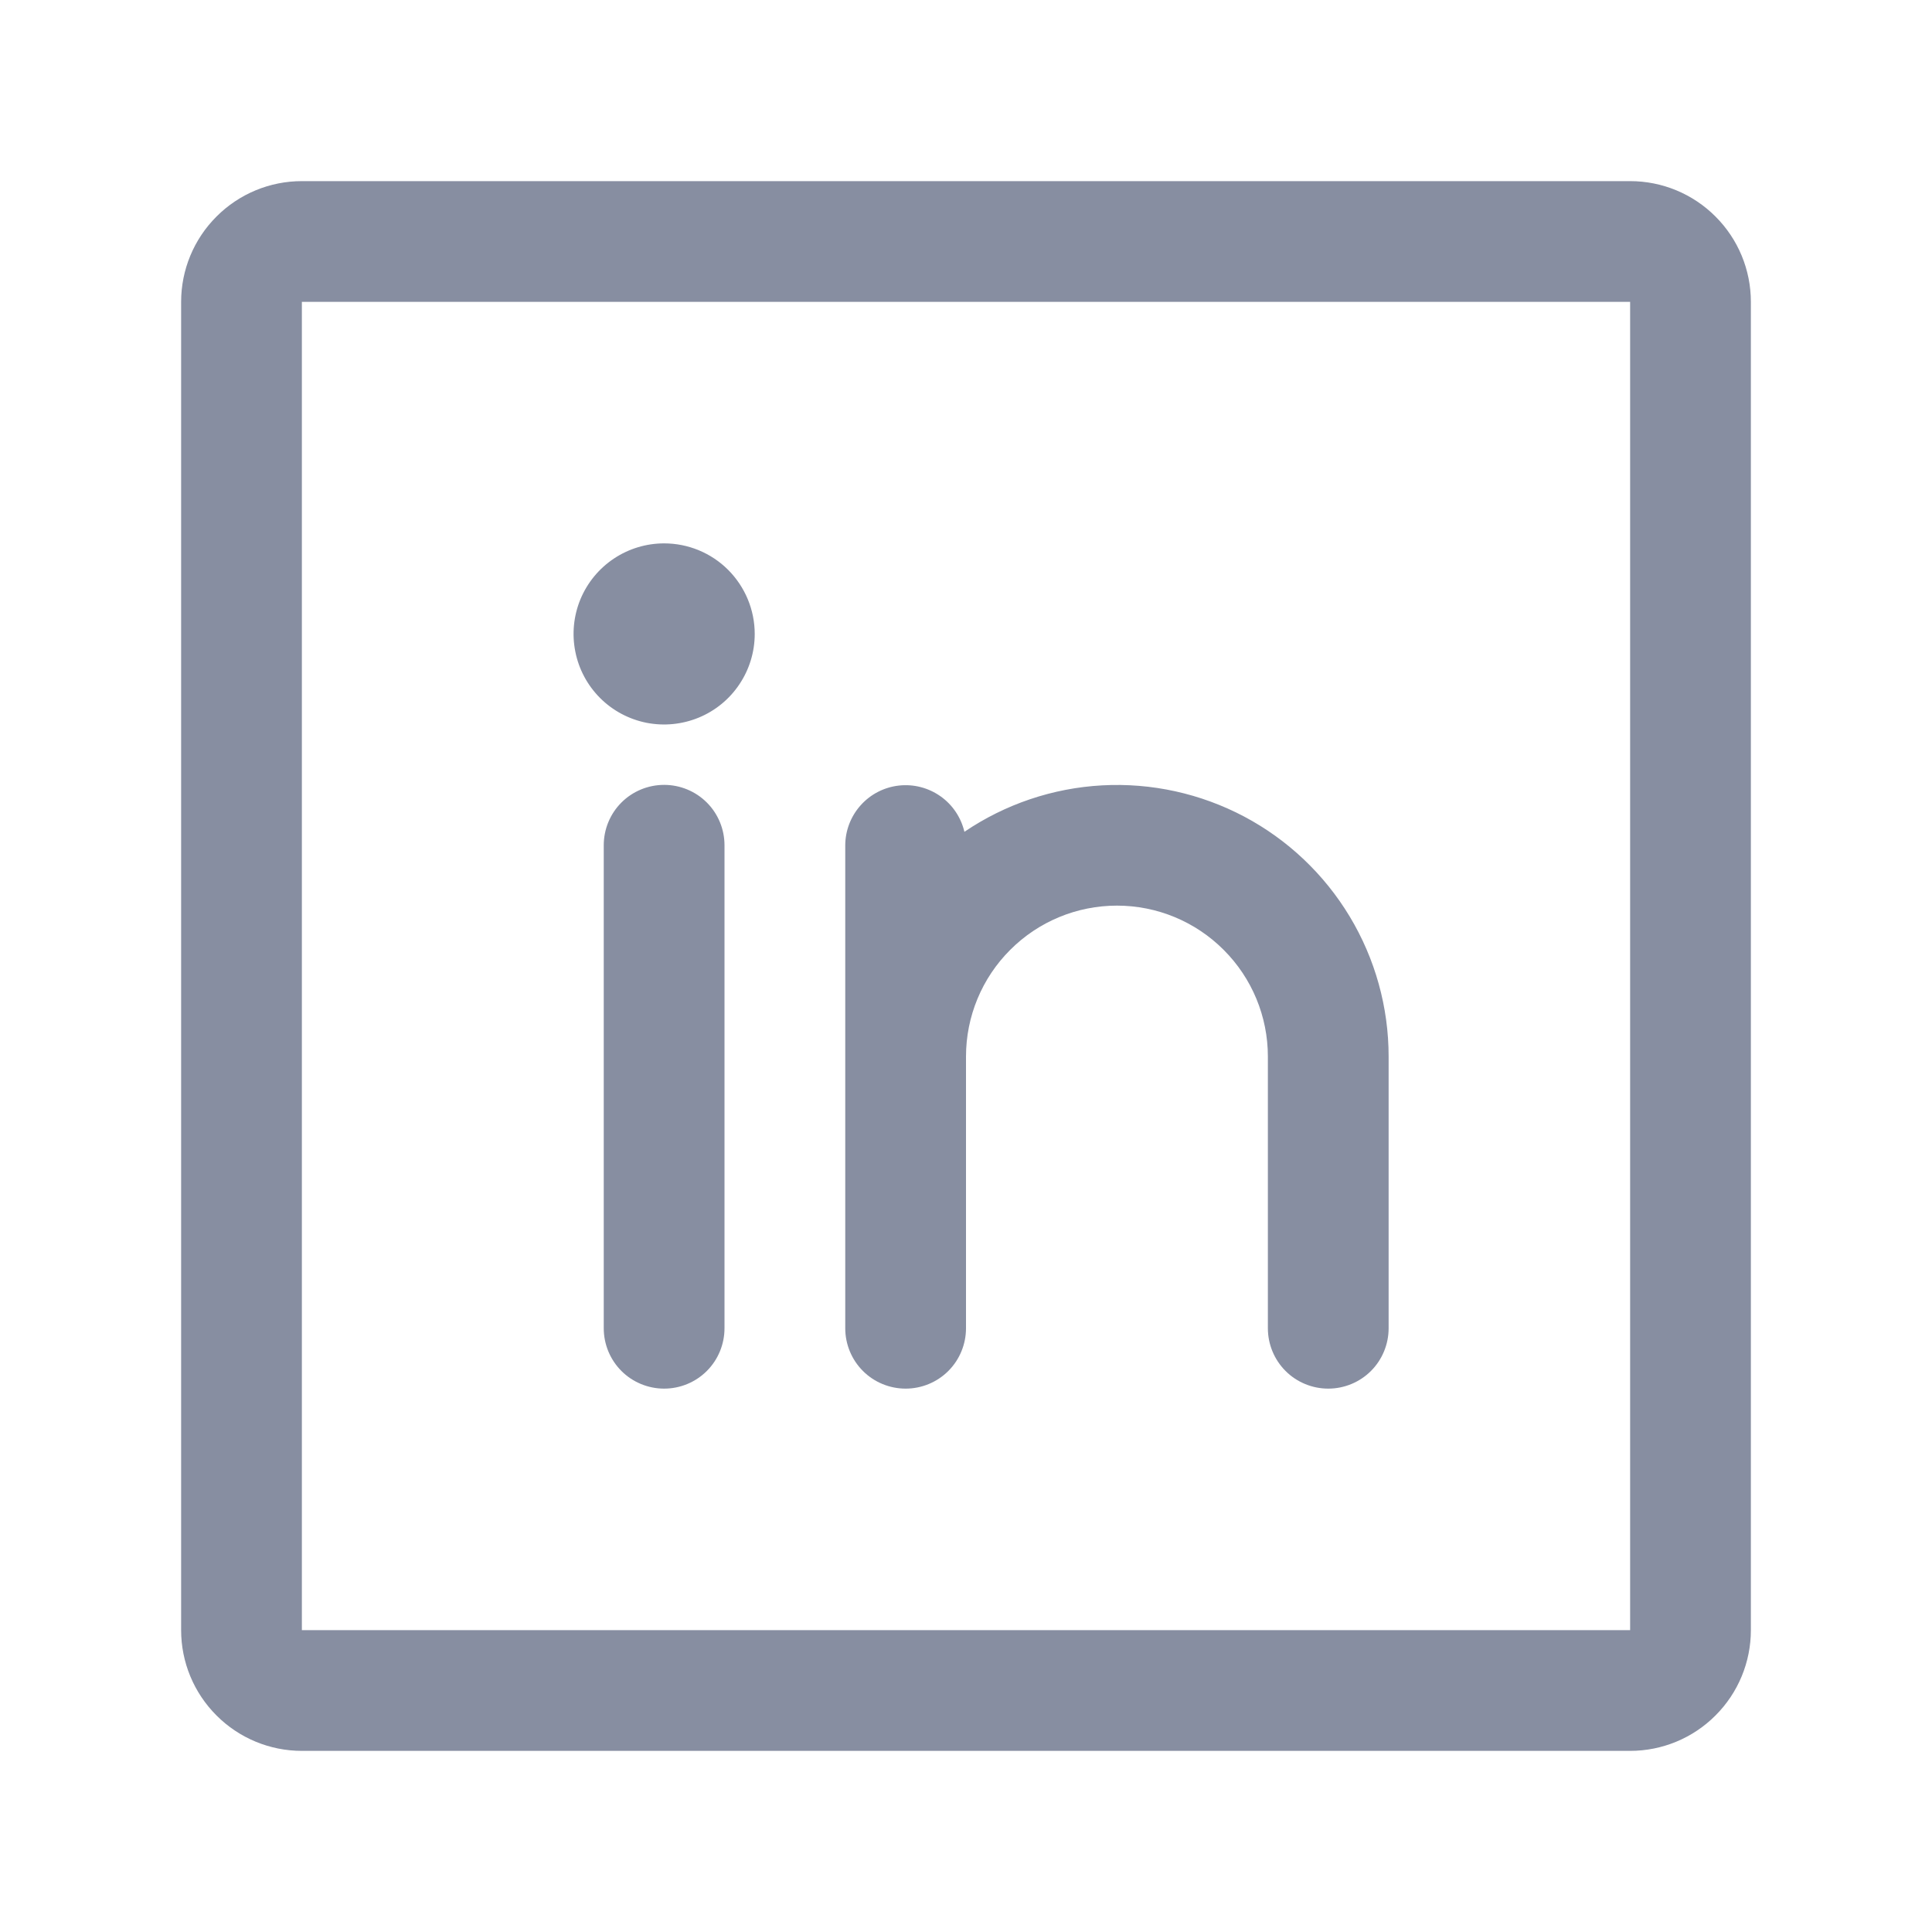
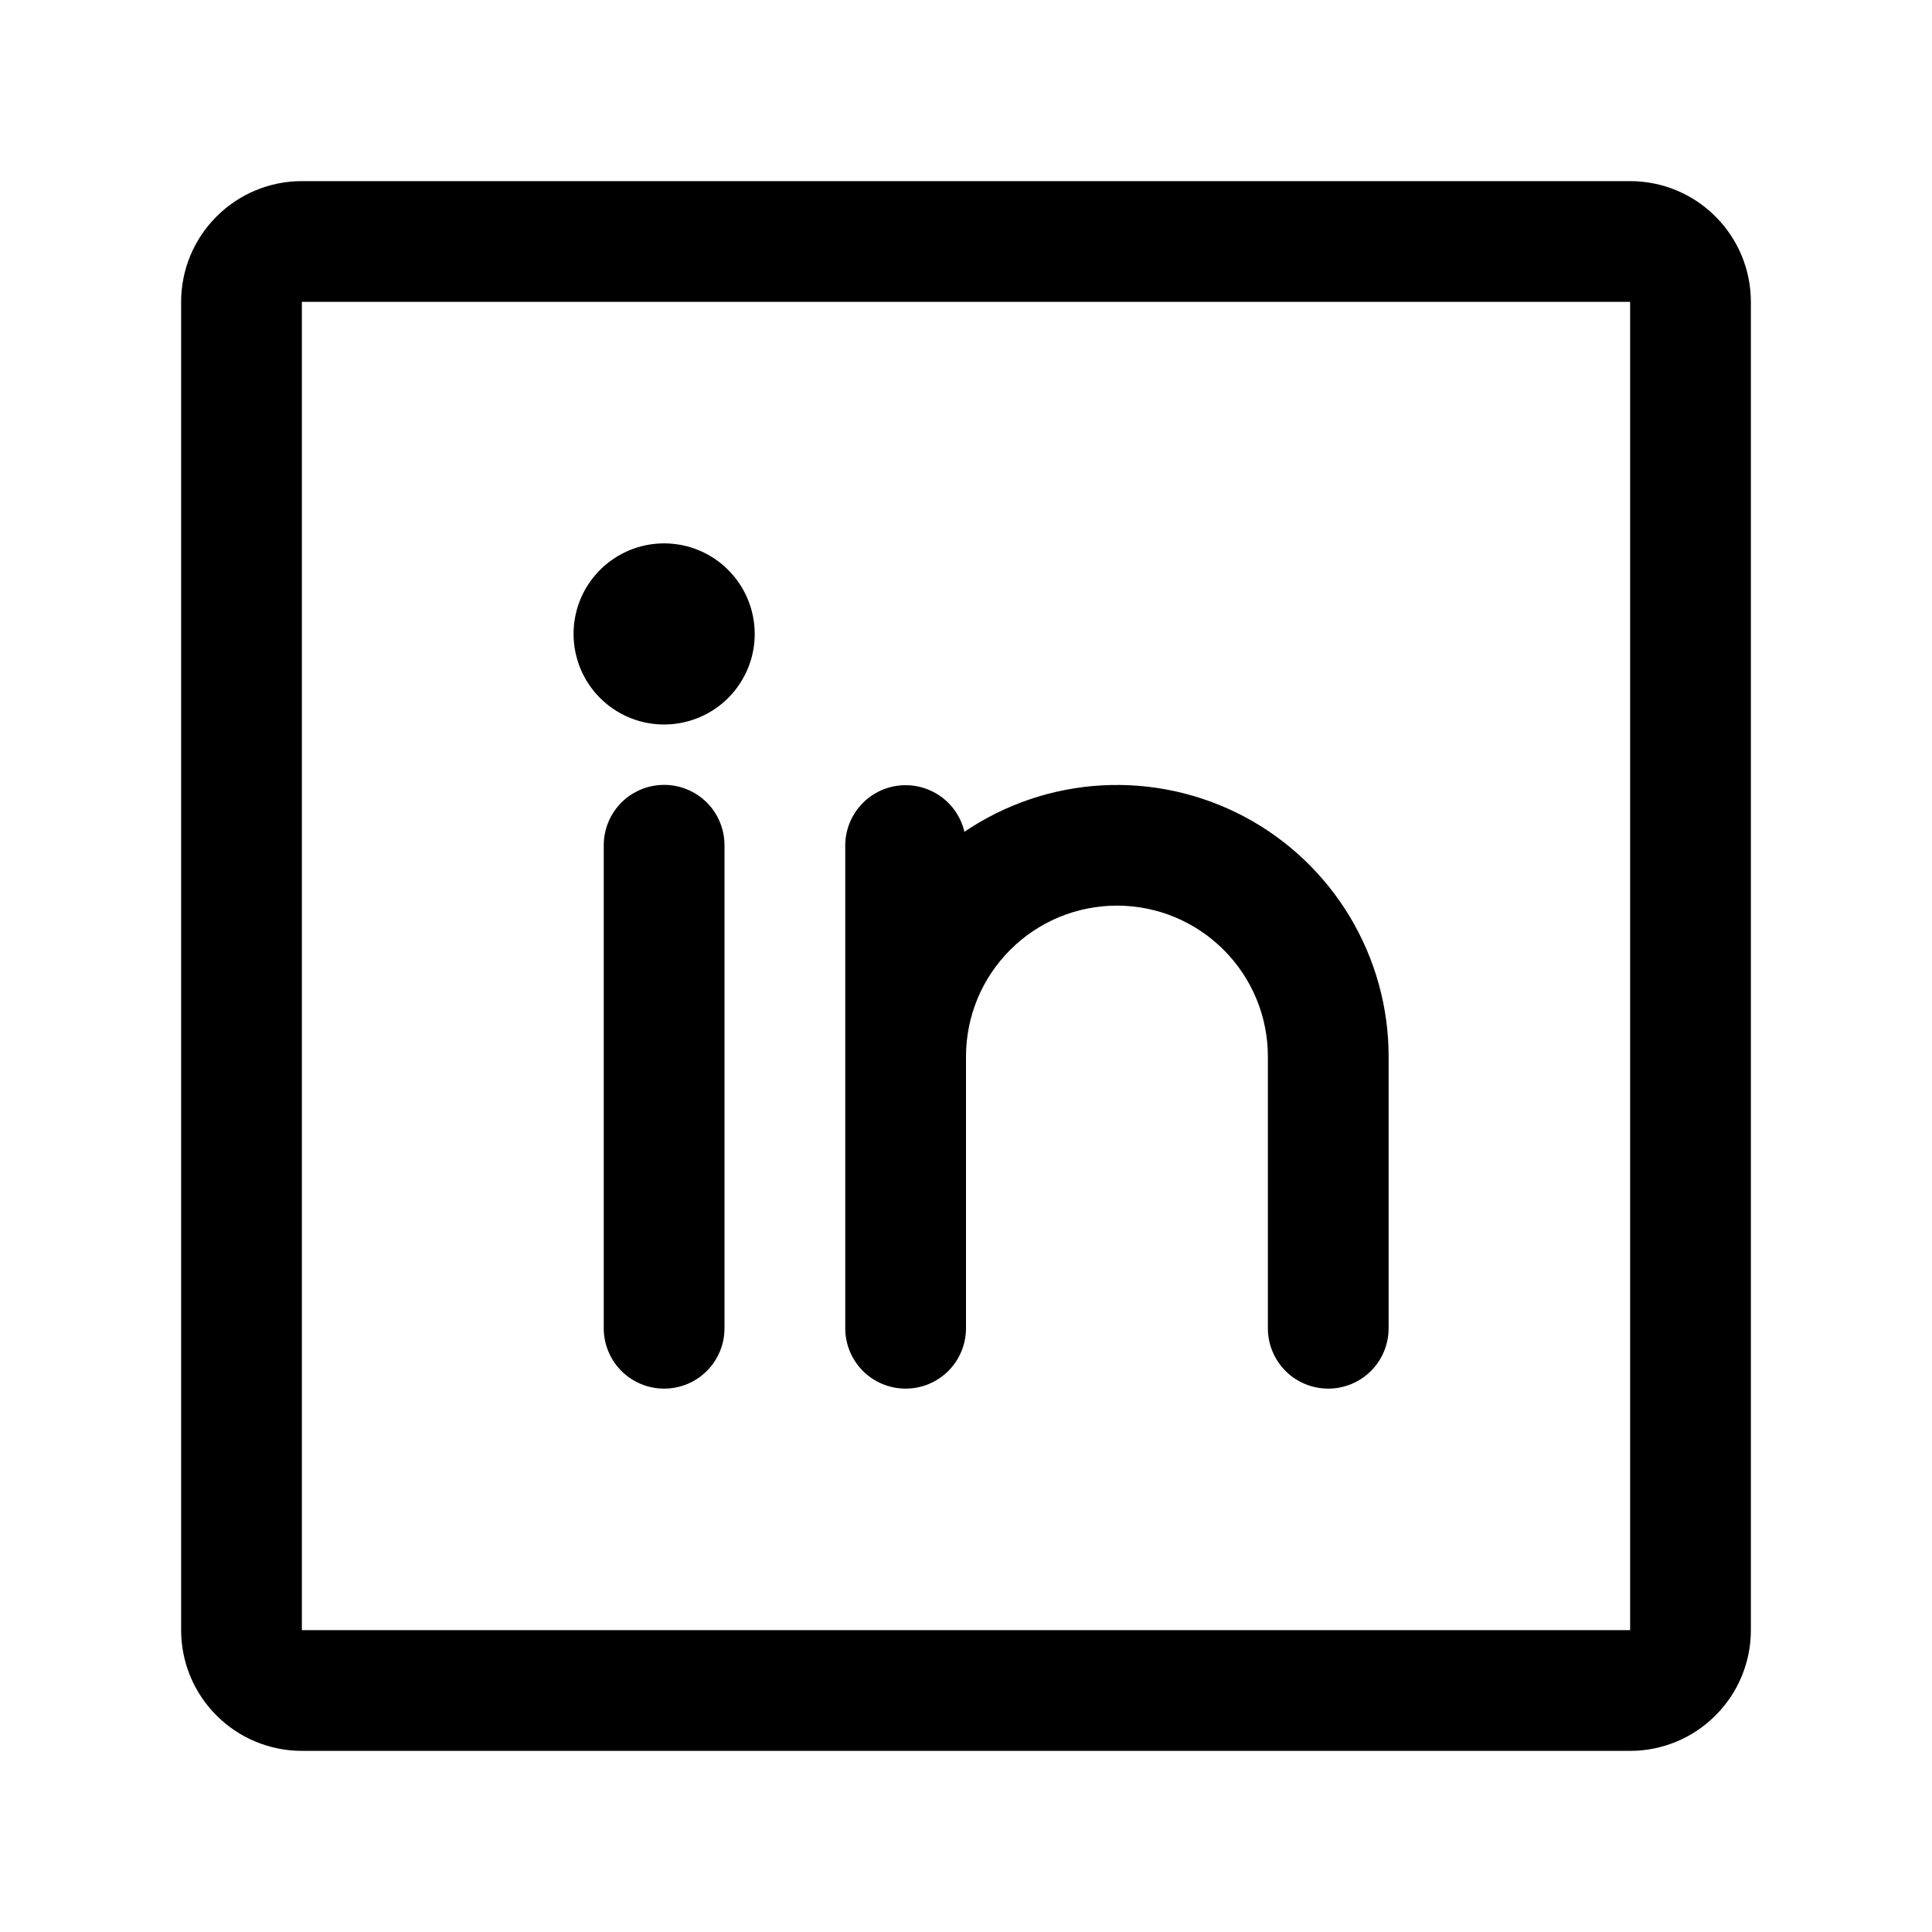
<svg xmlns="http://www.w3.org/2000/svg" width="28" height="28" viewBox="0 0 28 28" fill="none">
-   <path d="M23.625 2.625H4.375C3.911 2.625 3.466 2.809 3.138 3.138C2.809 3.466 2.625 3.911 2.625 4.375V23.625C2.625 24.089 2.809 24.534 3.138 24.862C3.466 25.191 3.911 25.375 4.375 25.375H23.625C24.089 25.375 24.534 25.191 24.862 24.862C25.191 24.534 25.375 24.089 25.375 23.625V4.375C25.375 3.911 25.191 3.466 24.862 3.138C24.534 2.809 24.089 2.625 23.625 2.625ZM23.625 23.625H4.375V4.375H23.625V23.625ZM10.5 12.25V19.25C10.5 19.482 10.408 19.705 10.244 19.869C10.08 20.033 9.857 20.125 9.625 20.125C9.393 20.125 9.17 20.033 9.006 19.869C8.842 19.705 8.75 19.482 8.75 19.25V12.25C8.75 12.018 8.842 11.795 9.006 11.631C9.17 11.467 9.393 11.375 9.625 11.375C9.857 11.375 10.08 11.467 10.244 11.631C10.408 11.795 10.5 12.018 10.5 12.25ZM20.125 15.312V19.25C20.125 19.482 20.033 19.705 19.869 19.869C19.705 20.033 19.482 20.125 19.25 20.125C19.018 20.125 18.795 20.033 18.631 19.869C18.467 19.705 18.375 19.482 18.375 19.25V15.312C18.375 14.732 18.145 14.176 17.734 13.766C17.324 13.355 16.768 13.125 16.188 13.125C15.607 13.125 15.051 13.355 14.641 13.766C14.23 14.176 14 14.732 14 15.312V19.25C14 19.482 13.908 19.705 13.744 19.869C13.58 20.033 13.357 20.125 13.125 20.125C12.893 20.125 12.67 20.033 12.506 19.869C12.342 19.705 12.25 19.482 12.25 19.25V12.25C12.251 12.036 12.331 11.829 12.474 11.67C12.617 11.51 12.814 11.409 13.027 11.385C13.24 11.361 13.454 11.416 13.63 11.54C13.805 11.663 13.928 11.847 13.977 12.055C14.569 11.654 15.259 11.421 15.973 11.382C16.688 11.343 17.399 11.5 18.031 11.834C18.663 12.169 19.192 12.67 19.561 13.283C19.93 13.896 20.125 14.597 20.125 15.312ZM10.938 9.188C10.938 9.447 10.861 9.701 10.716 9.917C10.572 10.133 10.367 10.301 10.127 10.4C9.887 10.499 9.624 10.525 9.369 10.475C9.114 10.424 8.88 10.299 8.697 10.116C8.513 9.932 8.388 9.698 8.338 9.444C8.287 9.189 8.313 8.925 8.412 8.685C8.512 8.445 8.68 8.24 8.896 8.096C9.112 7.952 9.365 7.875 9.625 7.875C9.973 7.875 10.307 8.013 10.553 8.259C10.799 8.506 10.938 8.839 10.938 9.188Z" fill="#878EA1" />
+   <path d="M23.625 2.625H4.375C3.911 2.625 3.466 2.809 3.138 3.138C2.809 3.466 2.625 3.911 2.625 4.375V23.625C2.625 24.089 2.809 24.534 3.138 24.862C3.466 25.191 3.911 25.375 4.375 25.375H23.625C24.089 25.375 24.534 25.191 24.862 24.862C25.191 24.534 25.375 24.089 25.375 23.625V4.375C25.375 3.911 25.191 3.466 24.862 3.138C24.534 2.809 24.089 2.625 23.625 2.625ZM23.625 23.625H4.375V4.375H23.625V23.625ZM10.5 12.25V19.25C10.5 19.482 10.408 19.705 10.244 19.869C10.08 20.033 9.857 20.125 9.625 20.125C9.393 20.125 9.17 20.033 9.006 19.869C8.842 19.705 8.75 19.482 8.75 19.25V12.25C8.75 12.018 8.842 11.795 9.006 11.631C9.17 11.467 9.393 11.375 9.625 11.375C9.857 11.375 10.08 11.467 10.244 11.631C10.408 11.795 10.5 12.018 10.5 12.25ZM20.125 15.312V19.25C20.125 19.482 20.033 19.705 19.869 19.869C19.705 20.033 19.482 20.125 19.25 20.125C19.018 20.125 18.795 20.033 18.631 19.869C18.467 19.705 18.375 19.482 18.375 19.25V15.312C18.375 14.732 18.145 14.176 17.734 13.766C17.324 13.355 16.768 13.125 16.188 13.125C15.607 13.125 15.051 13.355 14.641 13.766C14.23 14.176 14 14.732 14 15.312V19.25C14 19.482 13.908 19.705 13.744 19.869C13.58 20.033 13.357 20.125 13.125 20.125C12.893 20.125 12.67 20.033 12.506 19.869C12.342 19.705 12.25 19.482 12.25 19.25V12.25C12.251 12.036 12.331 11.829 12.474 11.67C12.617 11.51 12.814 11.409 13.027 11.385C13.24 11.361 13.454 11.416 13.63 11.54C13.805 11.663 13.928 11.847 13.977 12.055C14.569 11.654 15.259 11.421 15.973 11.382C16.688 11.343 17.399 11.5 18.031 11.834C18.663 12.169 19.192 12.67 19.561 13.283C19.93 13.896 20.125 14.597 20.125 15.312ZM10.938 9.188C10.938 9.447 10.861 9.701 10.716 9.917C10.572 10.133 10.367 10.301 10.127 10.4C9.887 10.499 9.624 10.525 9.369 10.475C9.114 10.424 8.88 10.299 8.697 10.116C8.513 9.932 8.388 9.698 8.338 9.444C8.287 9.189 8.313 8.925 8.412 8.685C8.512 8.445 8.68 8.24 8.896 8.096C9.112 7.952 9.365 7.875 9.625 7.875C9.973 7.875 10.307 8.013 10.553 8.259C10.799 8.506 10.938 8.839 10.938 9.188Z" fill="currentColor" />
</svg>
